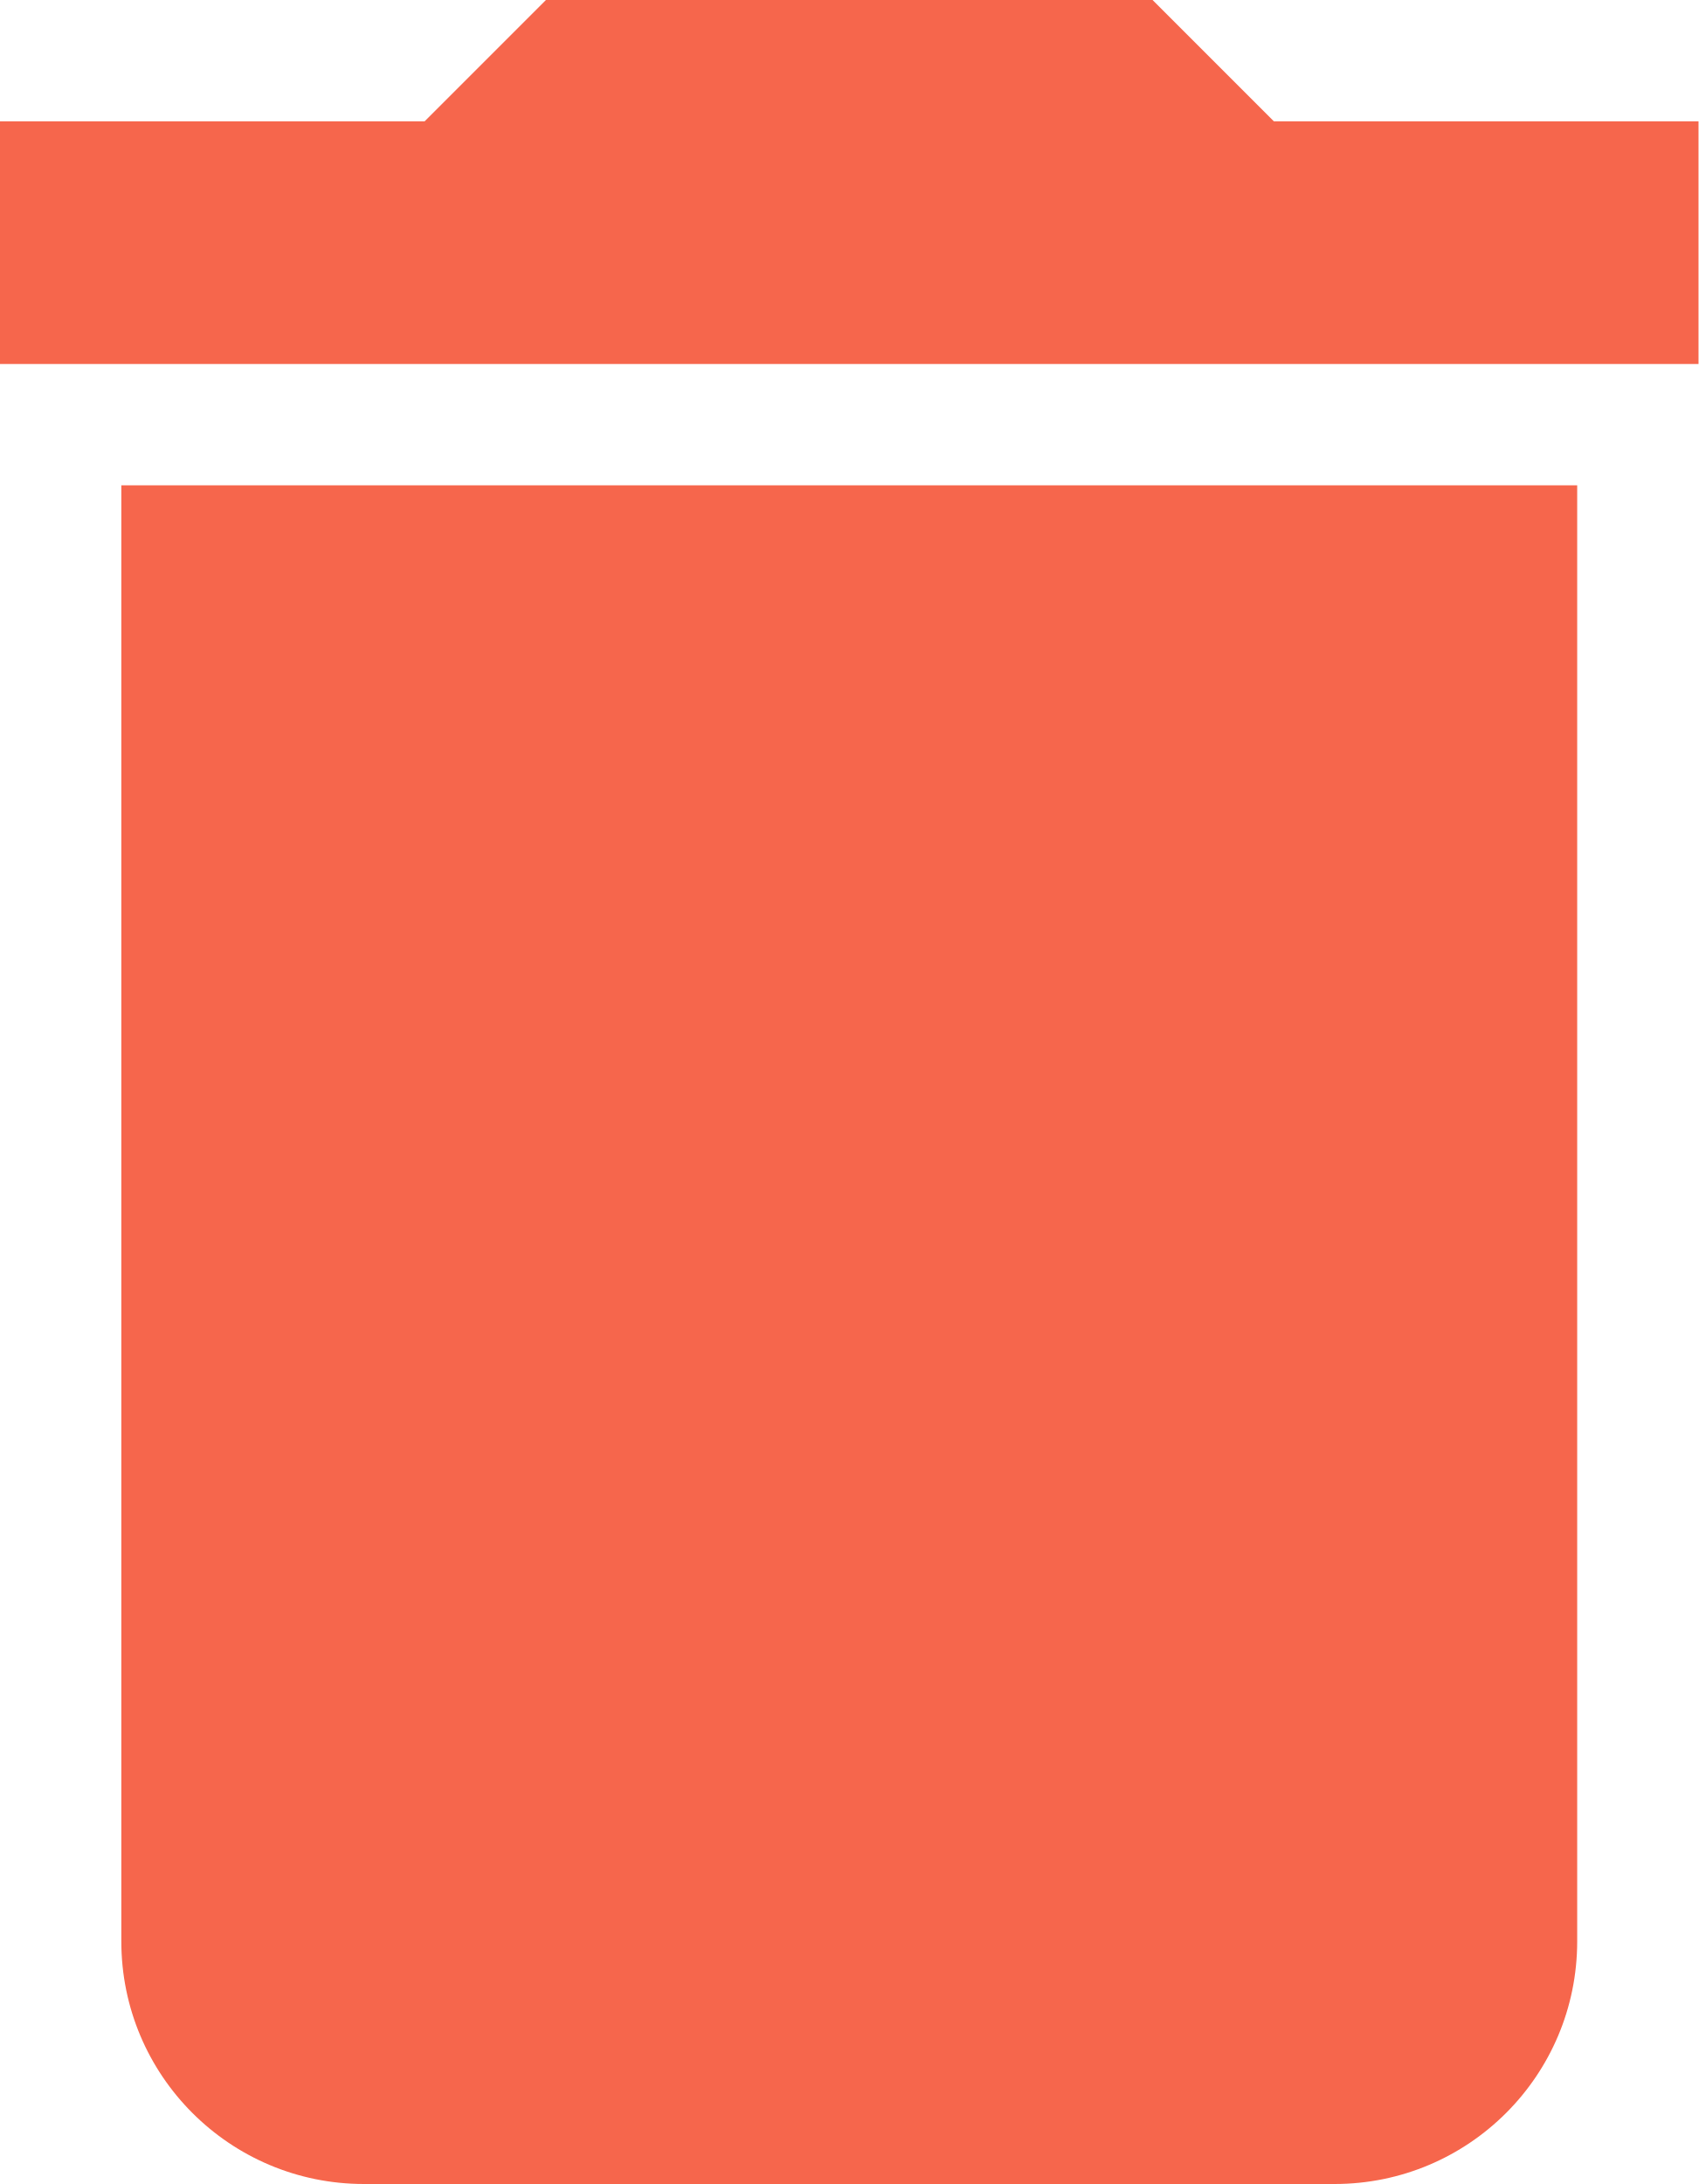
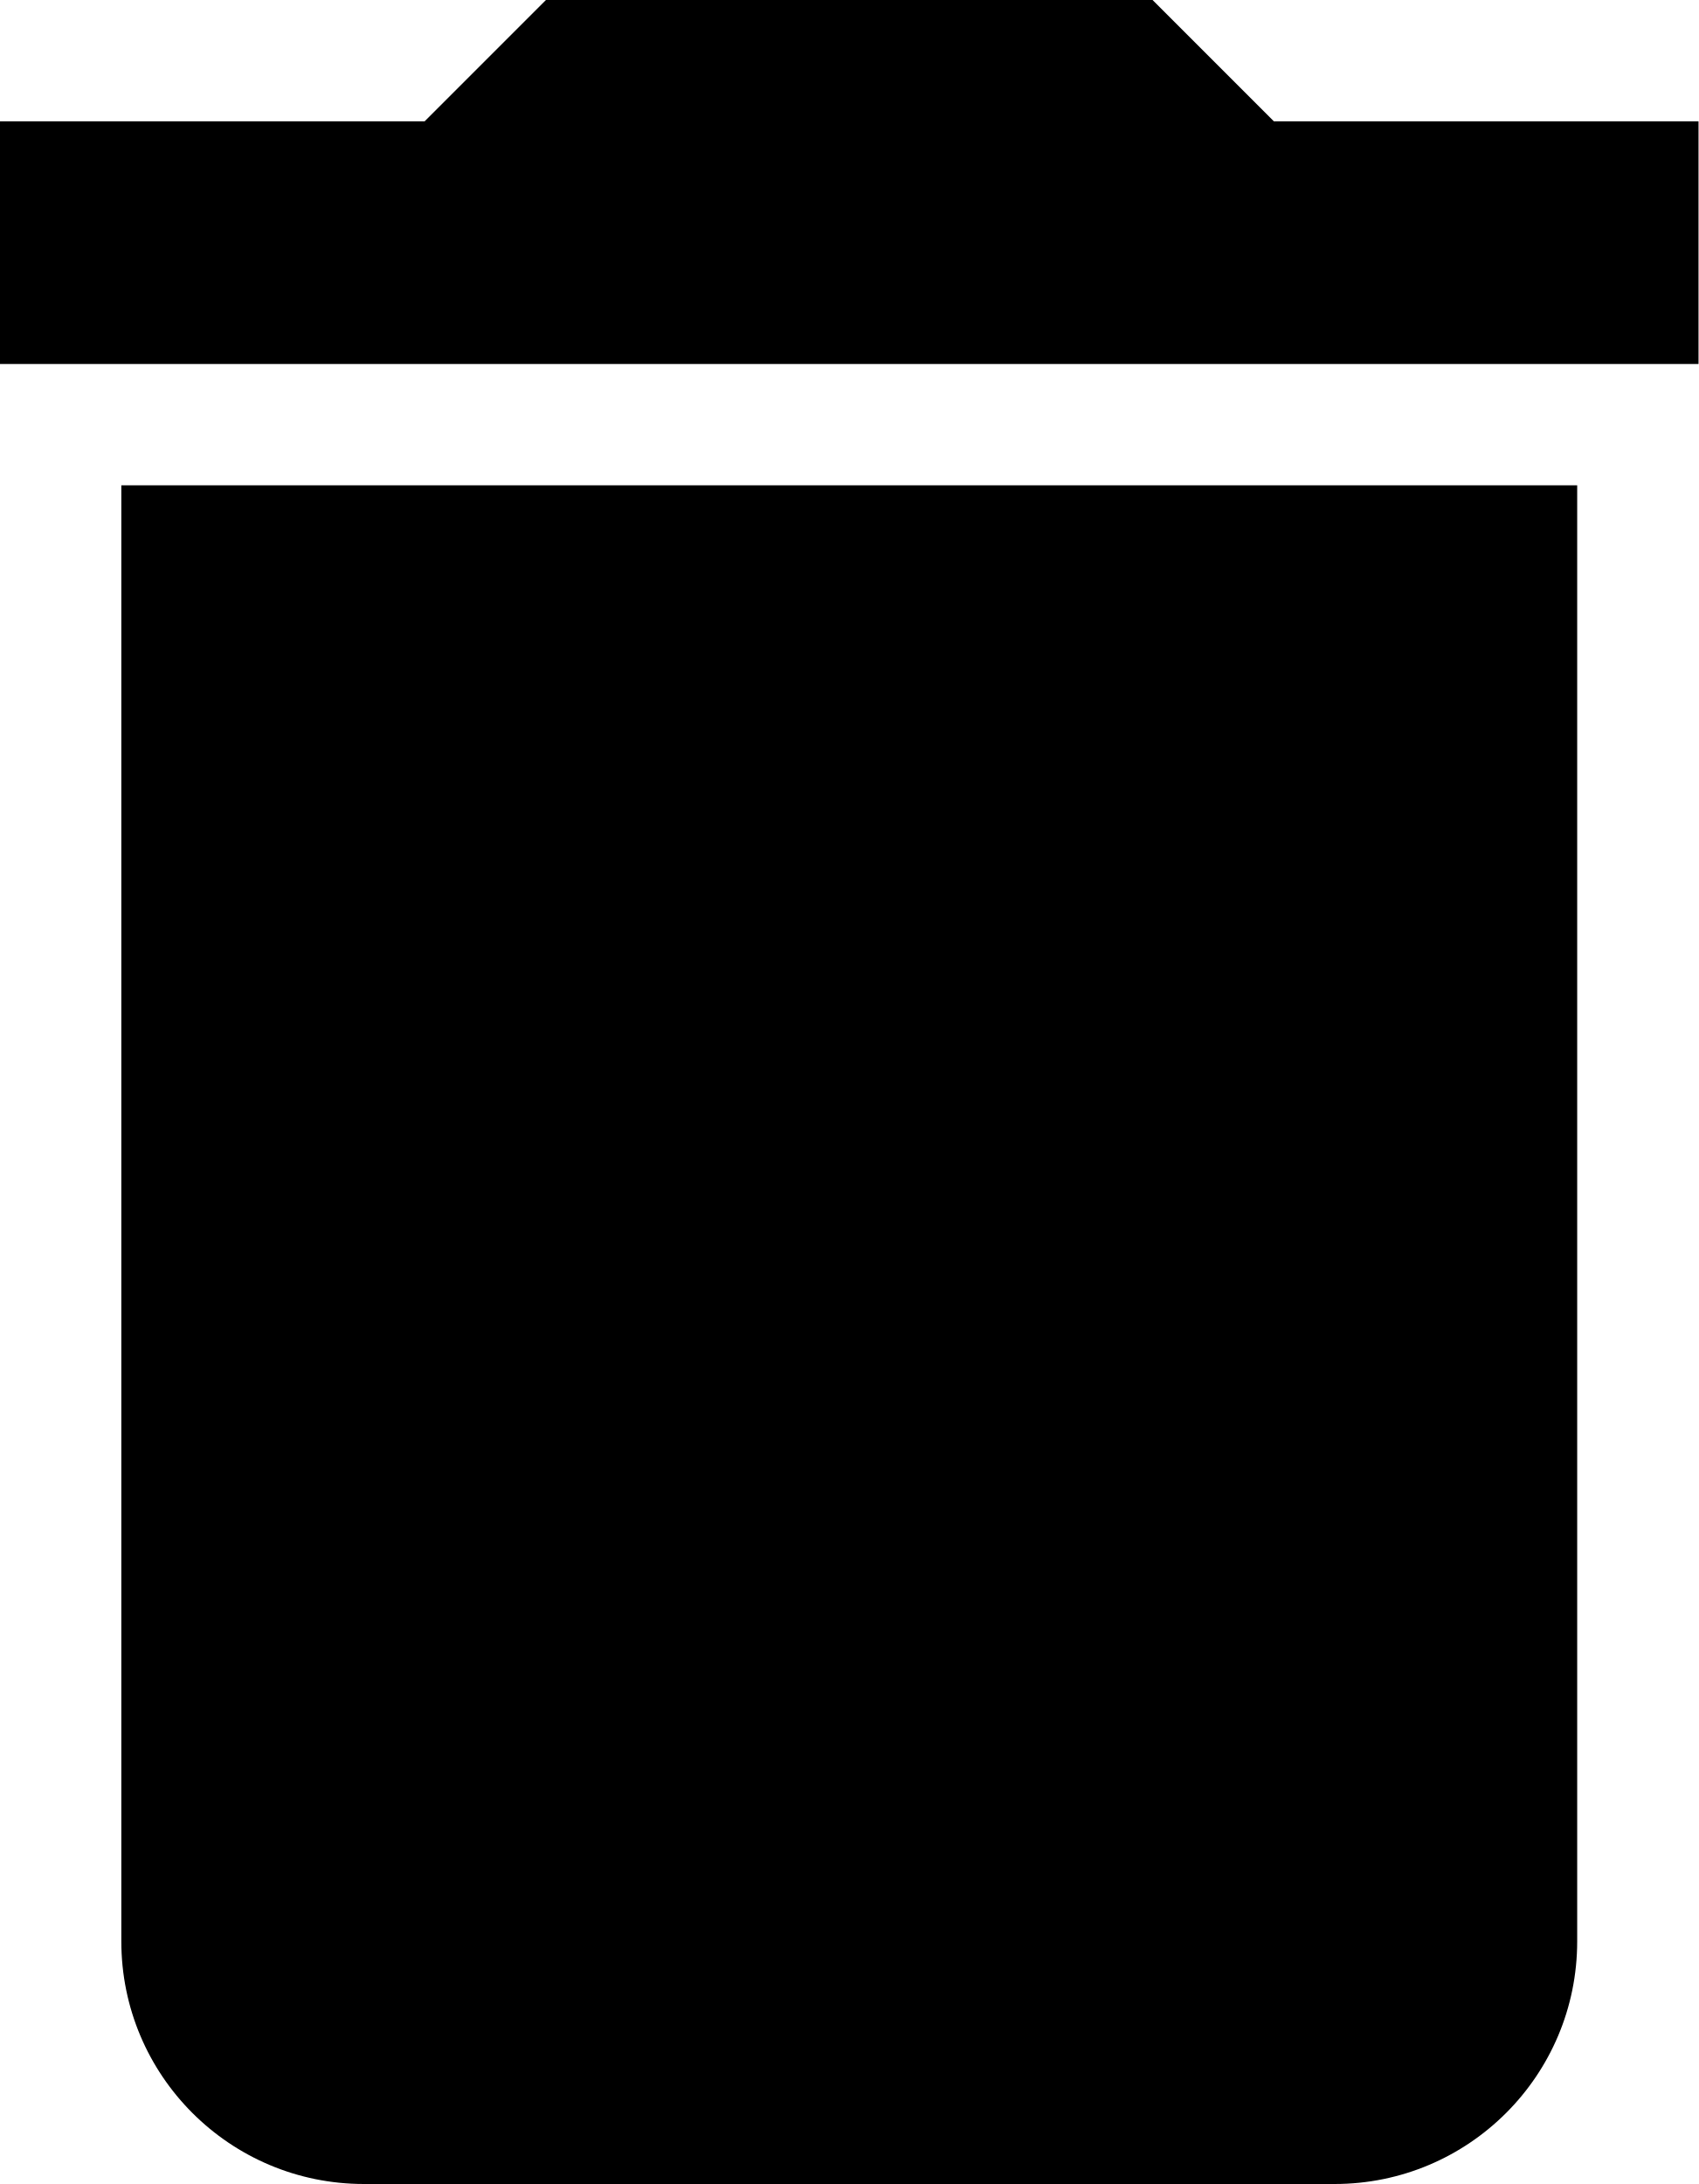
<svg xmlns="http://www.w3.org/2000/svg" width="14" height="18" version="1.1" viewBox="0 0 14 18">
-   <g fill="none" fill-rule="evenodd">
-     <g transform="translate(-981 -662)" fill="#F6664C" fill-rule="nonzero">
-       <g transform="translate(951 656)">
-         <g transform="translate(30 6)">
-           <path d="m14 1h-3.5l-1-1h-5l-1 1h-3.5v2h14v-2zm-13 15c0 1.105 0.895 2 2 2h8c1.105 0 2-0.895 2-2v-12h-12v12z" />
-         </g>
+   <g transform="translate(-981 -662)">
+     <g transform="translate(951 656)">
+       <g transform="translate(30 6)">
+         <path d="m14 1h-3.5l-1-1h-5l-1 1h-3.5v2h14v-2zm-13 15c0 1.105 0.895 2 2 2h8c1.105 0 2-0.895 2-2v-12h-12v12z" />
      </g>
    </g>
  </g>
</svg>
